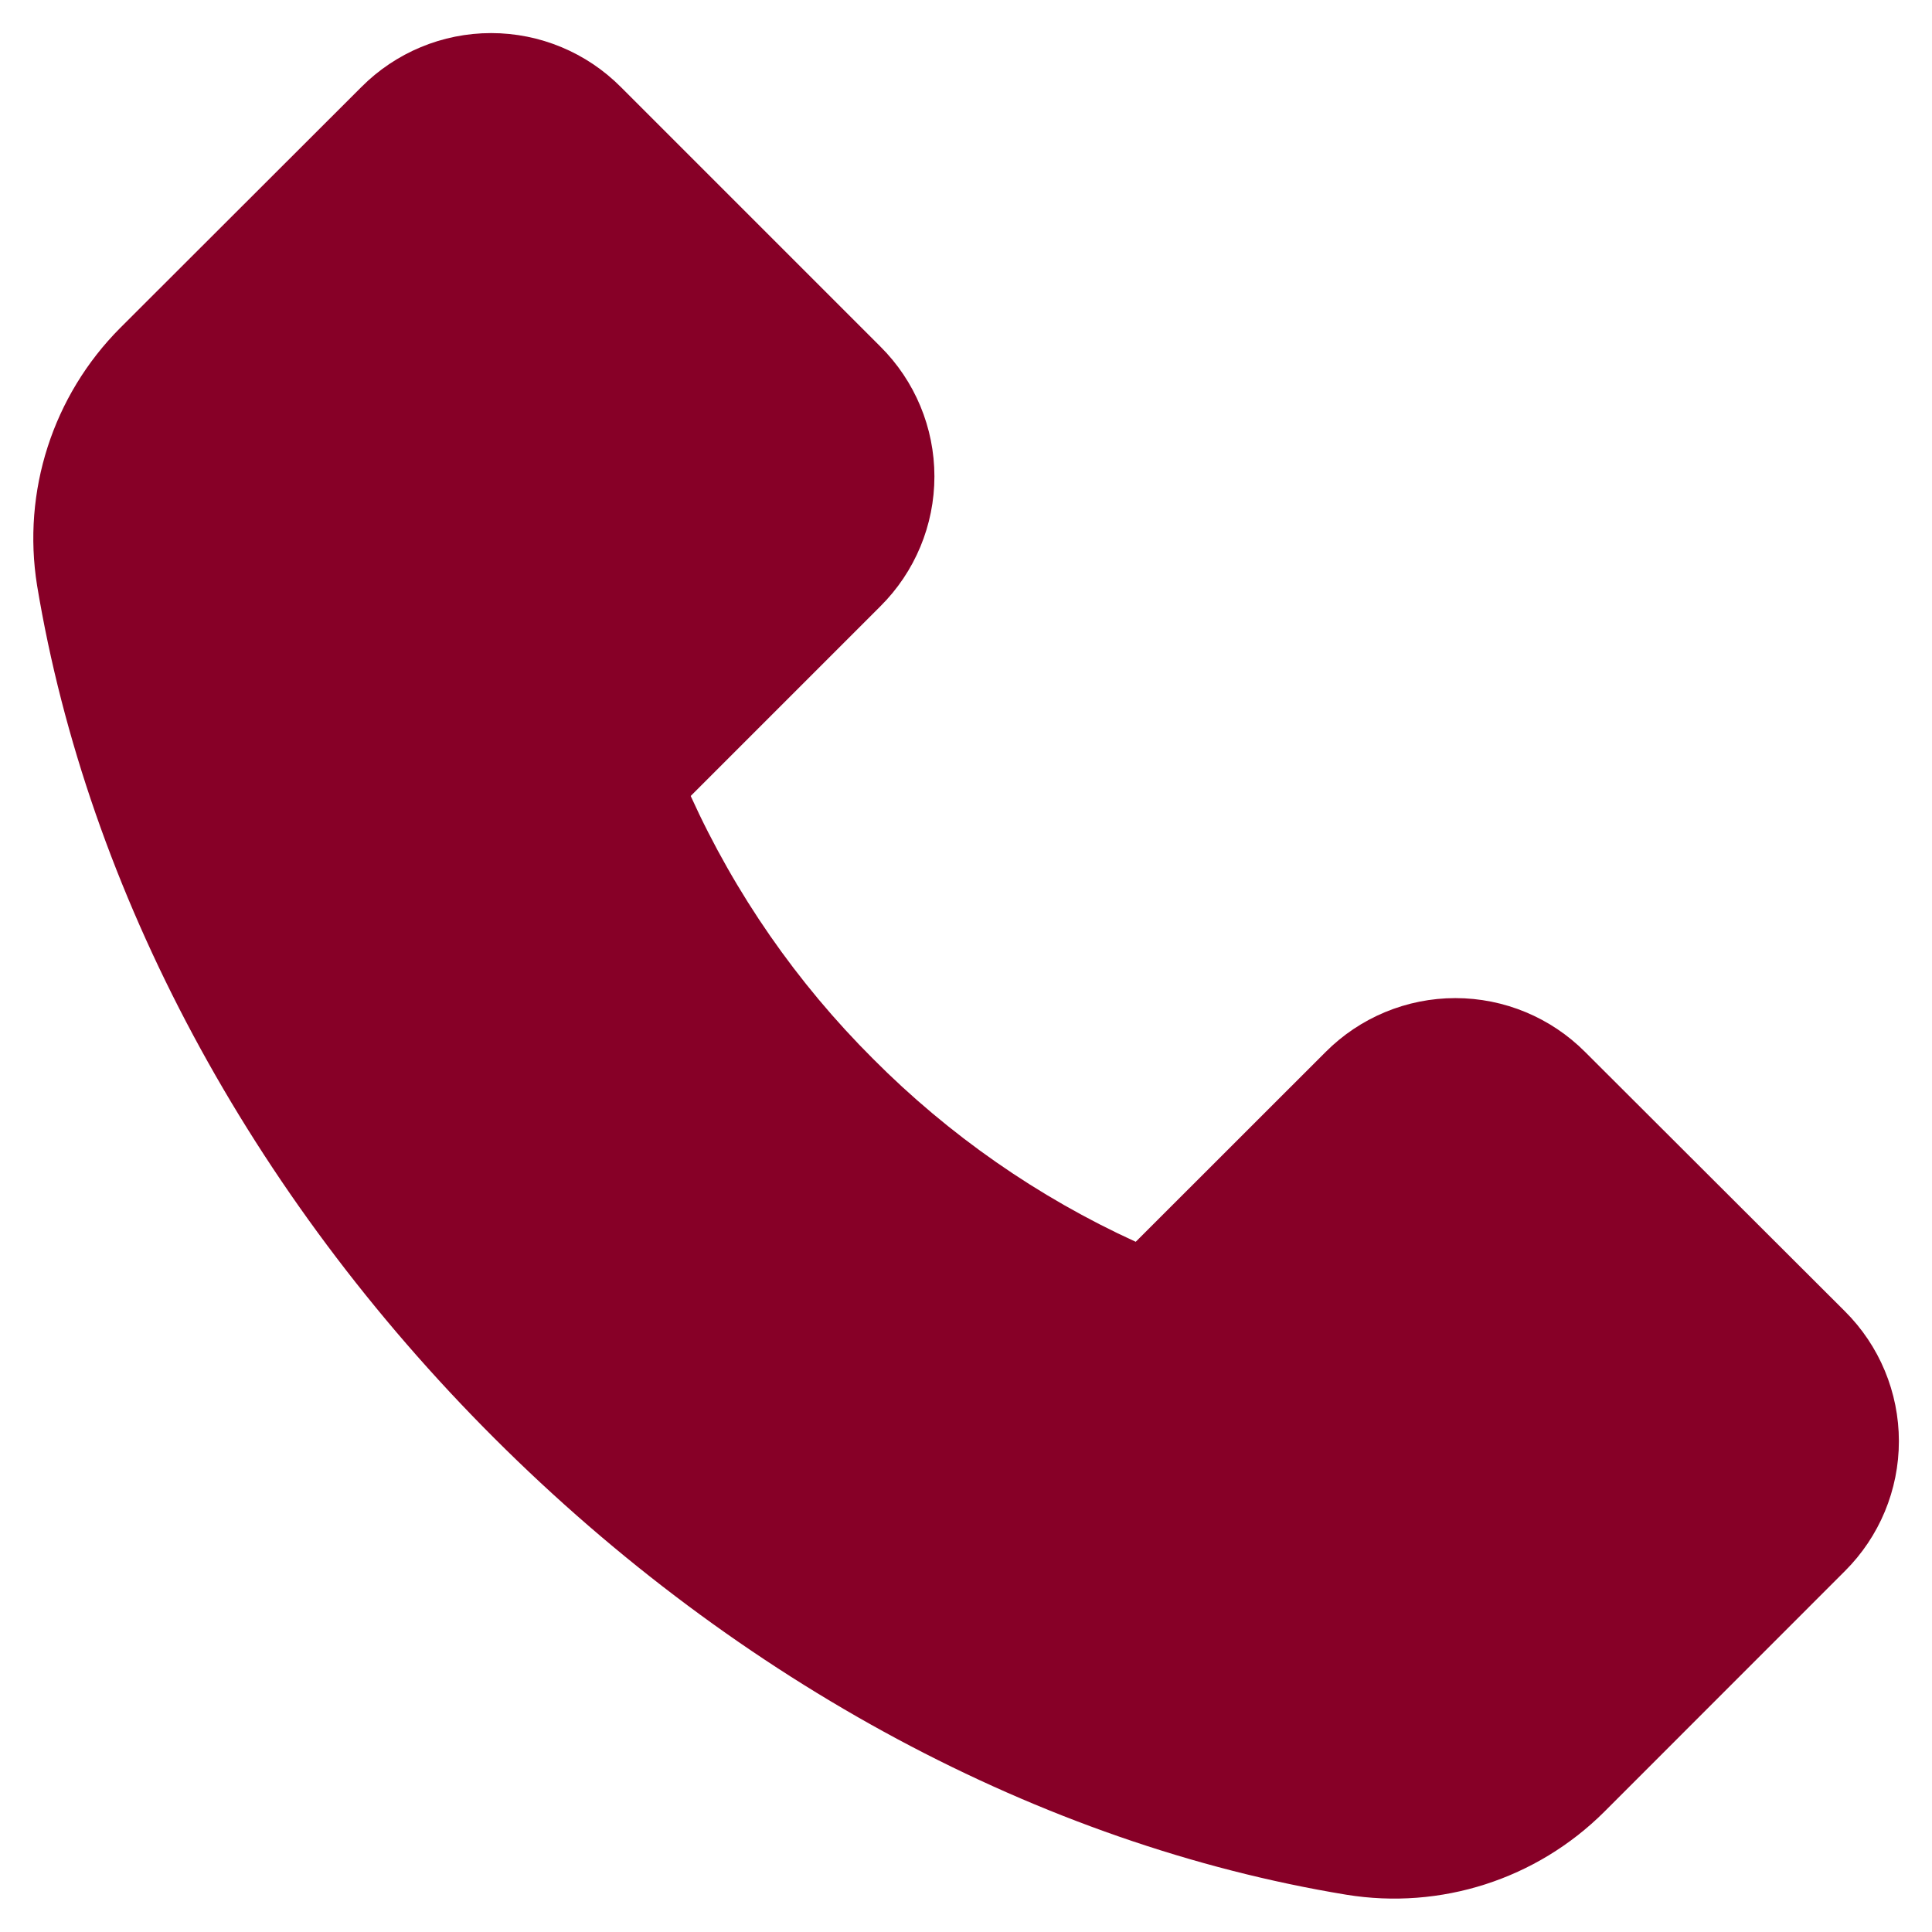
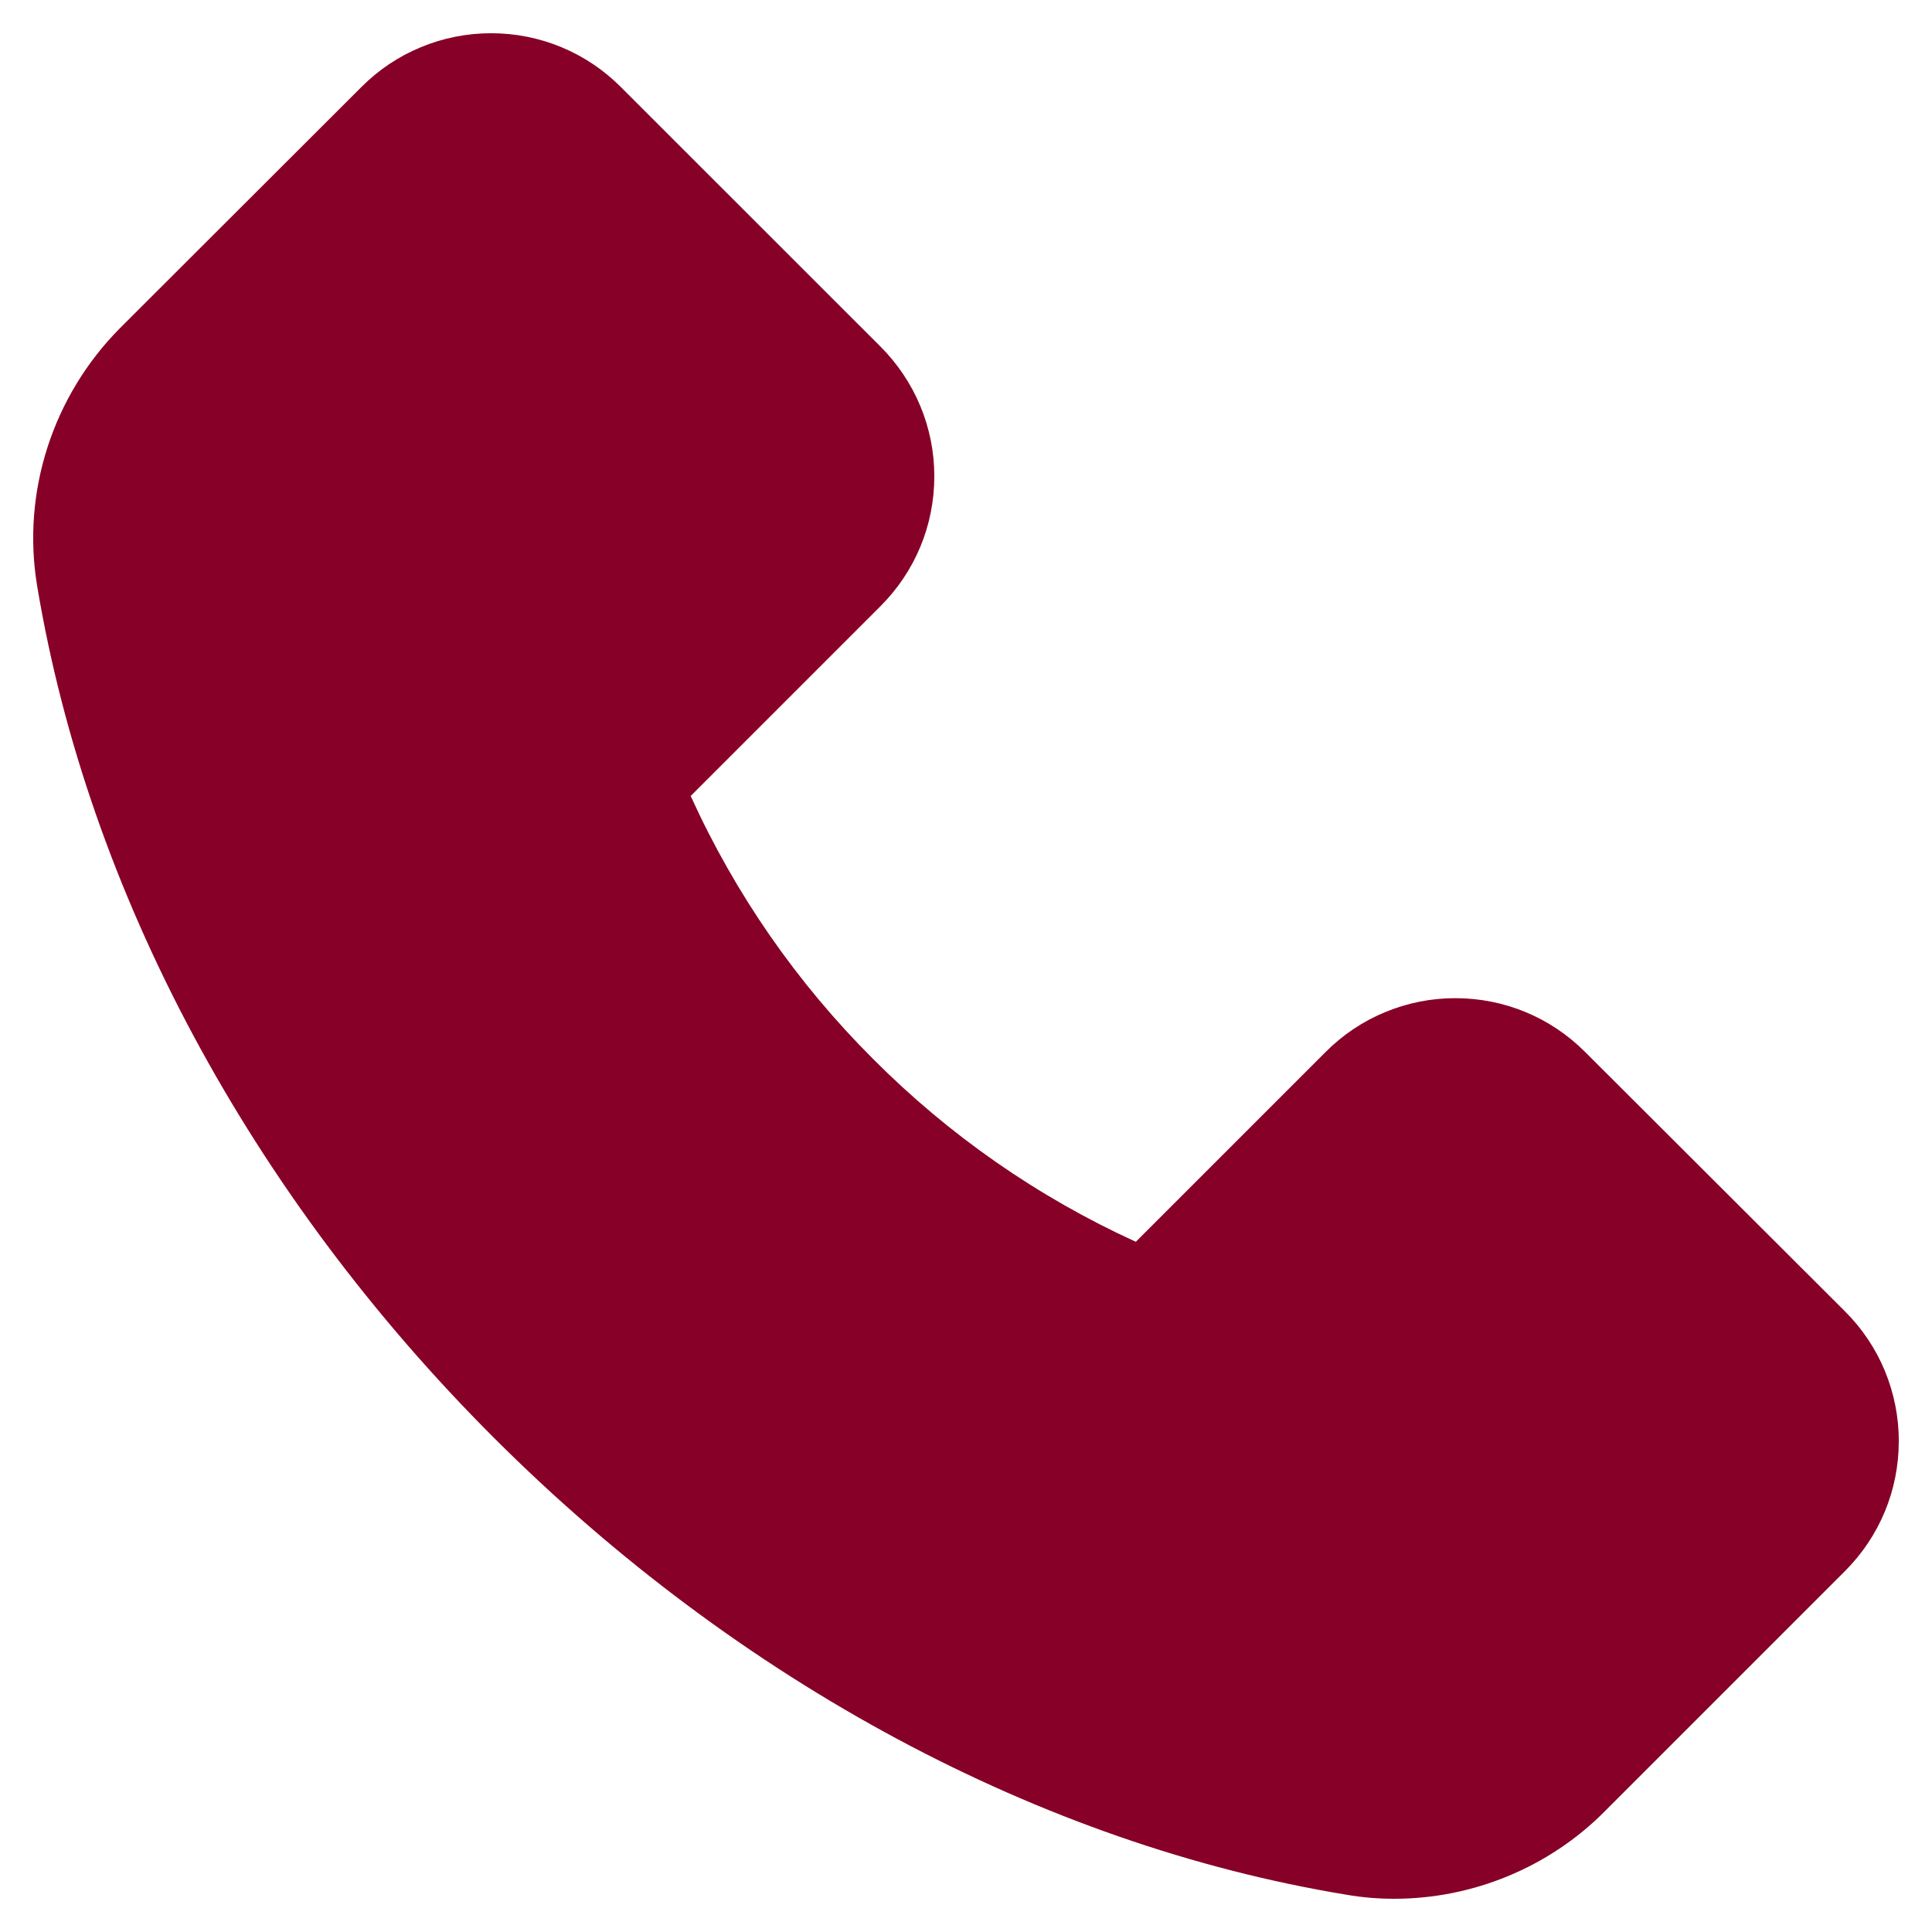
- <svg xmlns="http://www.w3.org/2000/svg" width="20" height="20" fill="none">
-   <path d="M1.244 3.395L3.74.902a1.894 1.894 0 012.688 0l2.686 2.686a1.895 1.895 0 010 2.688L7.15 8.24a9.23 9.23 0 001.887 2.72 9.265 9.265 0 002.72 1.895l1.965-1.964a1.896 1.896 0 012.688 0l2.688 2.683a1.897 1.897 0 010 2.69l-2.491 2.492a3.08 3.08 0 01-2.67.858c-3.159-.52-6.292-2.2-8.821-4.727C2.589 12.363.91 9.23.384 6.062a3.085 3.085 0 01.86-2.667z" fill="#870027" />
+ <svg xmlns="http://www.w3.org/2000/svg" width="20" height="20" viewBox="0 0 20 20" fill="none">
+   <path d="M1.244 3.395L3.74 0.902C3.916 0.725 4.125 0.584 4.356 0.489C4.586 0.393 4.833 0.344 5.083 0.344C5.591 0.344 6.07 0.543 6.428 0.902L9.114 3.587C9.291 3.764 9.431 3.973 9.527 4.203C9.623 4.434 9.672 4.681 9.672 4.93C9.672 5.439 9.473 5.917 9.114 6.276L7.15 8.24C7.61 9.253 8.249 10.175 9.037 10.961C9.823 11.751 10.744 12.392 11.758 12.855L13.722 10.891C13.898 10.714 14.107 10.573 14.338 10.478C14.568 10.382 14.815 10.333 15.065 10.333C15.573 10.333 16.052 10.532 16.41 10.891L19.098 13.574C19.276 13.751 19.416 13.96 19.512 14.191C19.607 14.422 19.657 14.67 19.656 14.919C19.656 15.428 19.457 15.906 19.098 16.265L16.607 18.756C16.035 19.331 15.245 19.656 14.434 19.656C14.263 19.656 14.099 19.642 13.938 19.614C10.778 19.094 7.645 17.413 5.116 14.887C2.589 12.363 0.911 9.231 0.384 6.062C0.224 5.095 0.545 4.098 1.244 3.395Z" fill="#870027" />
</svg>
